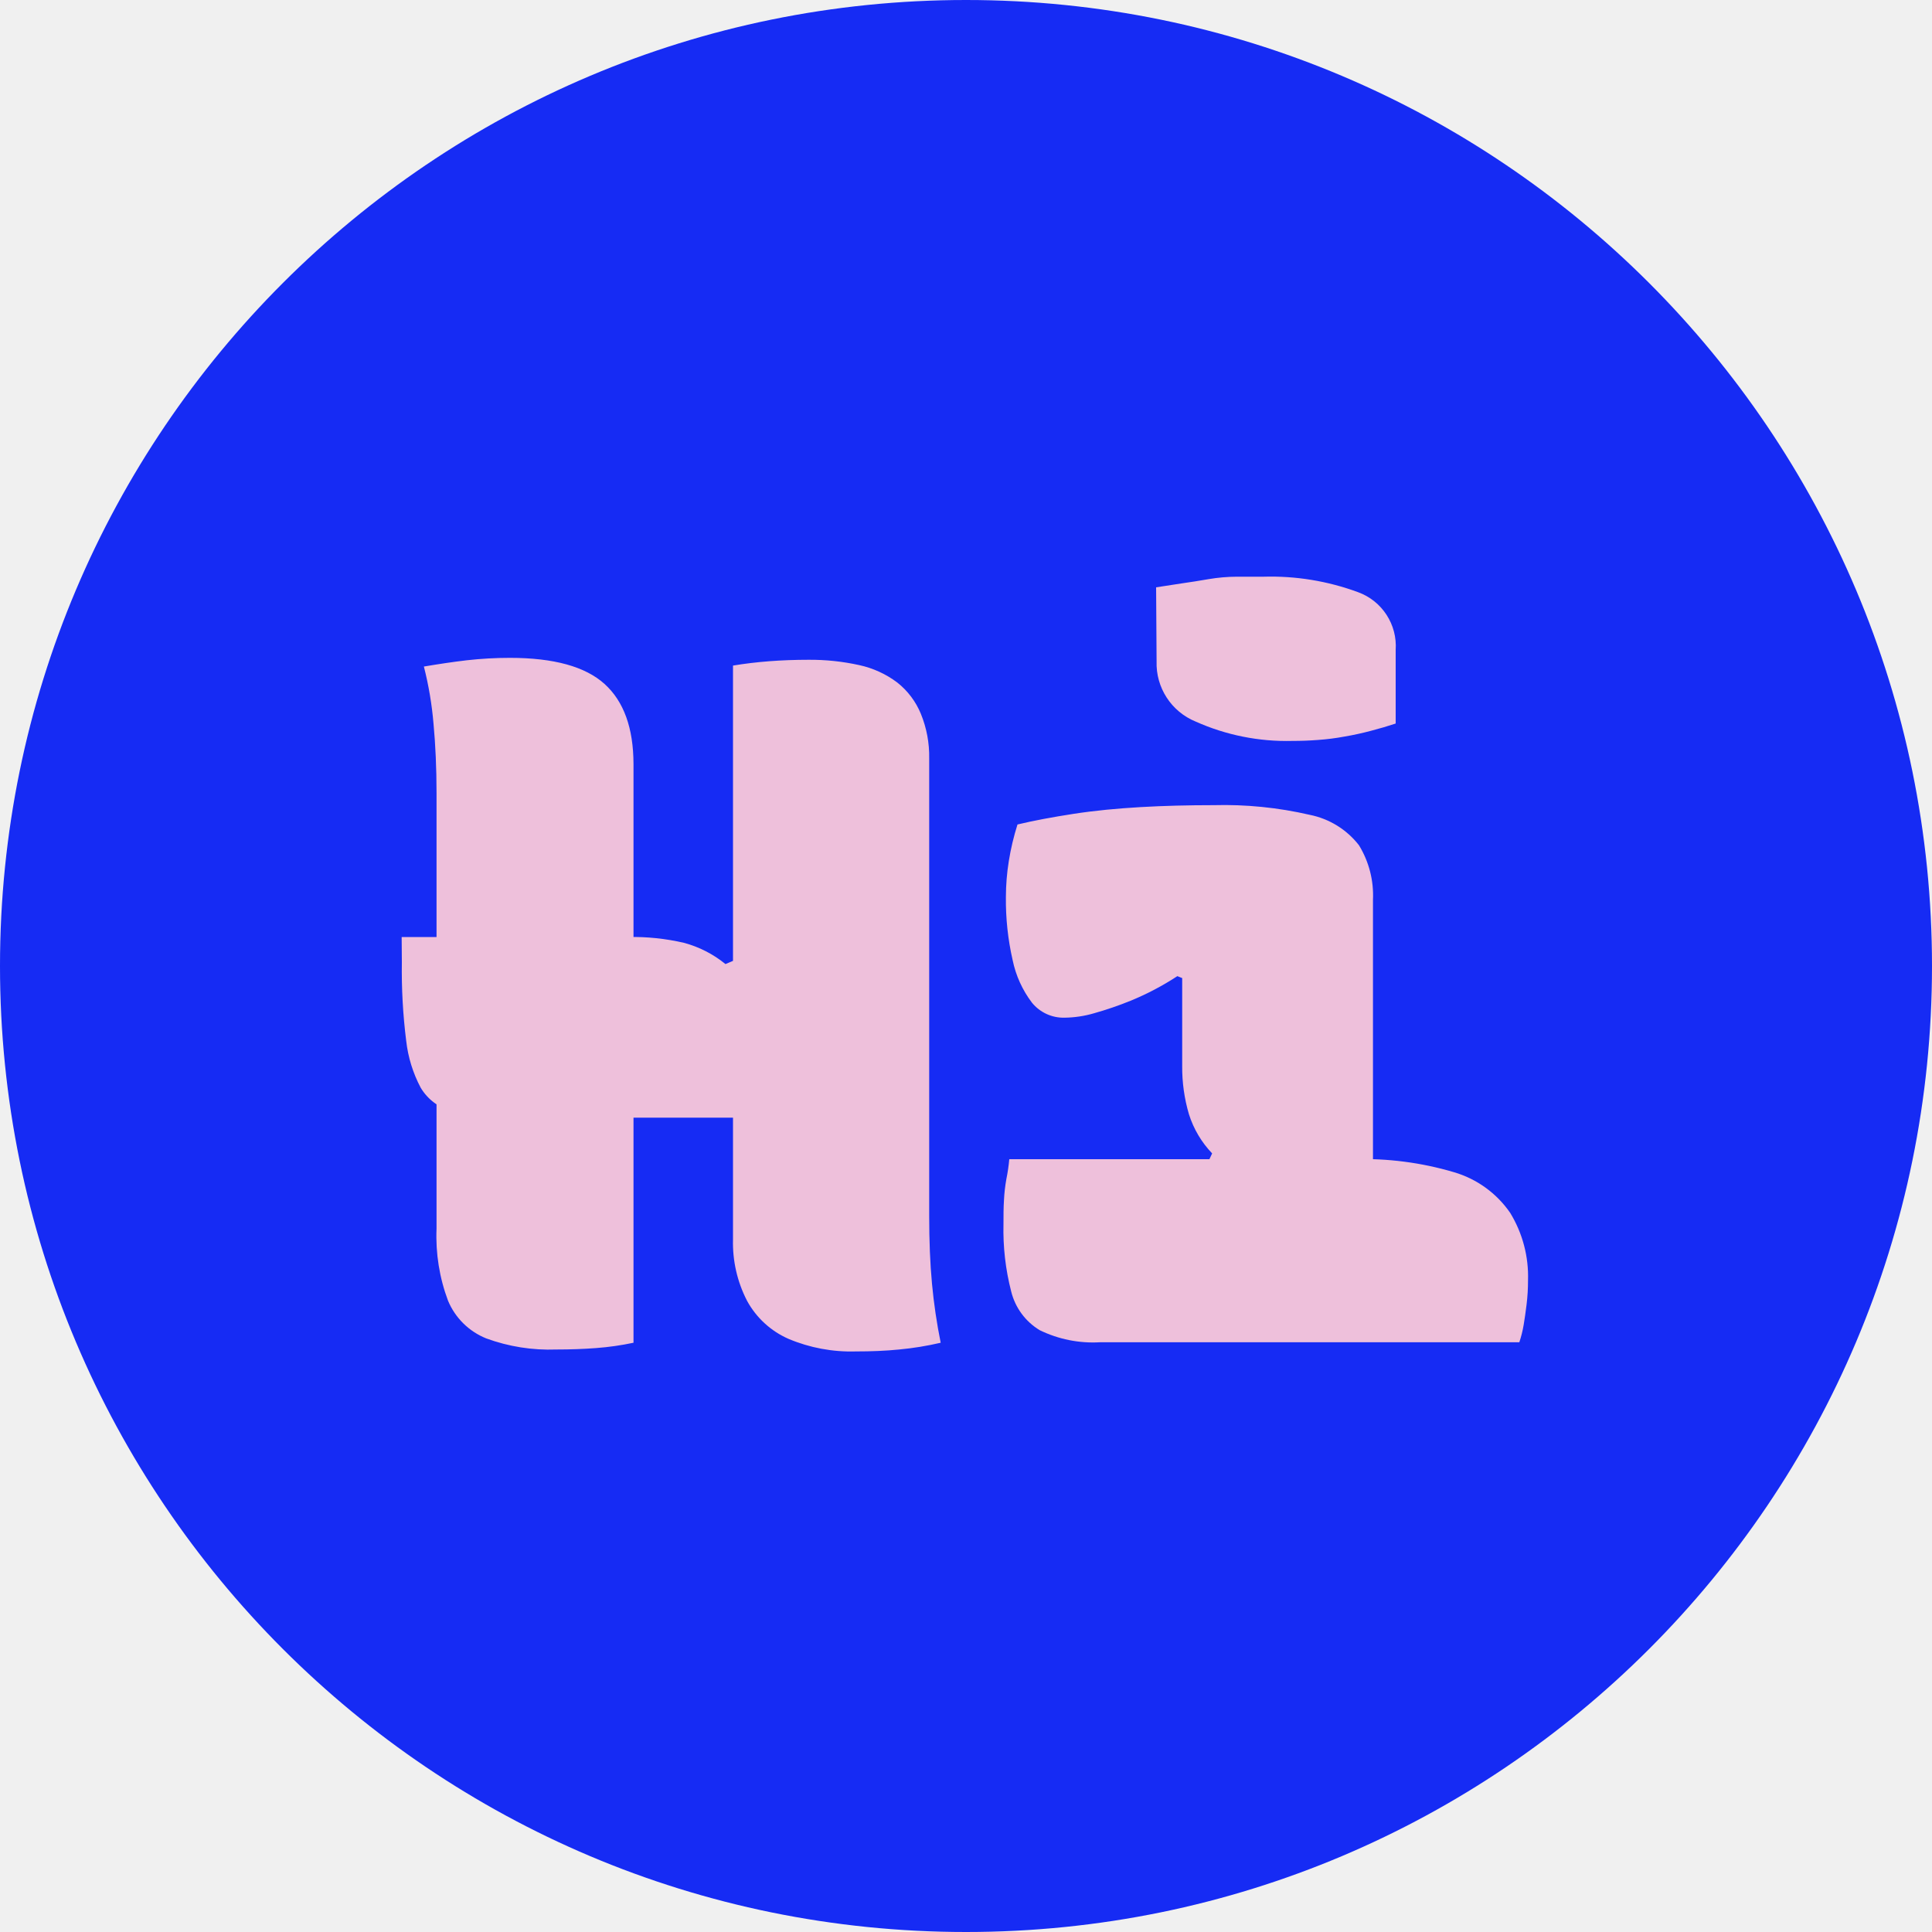
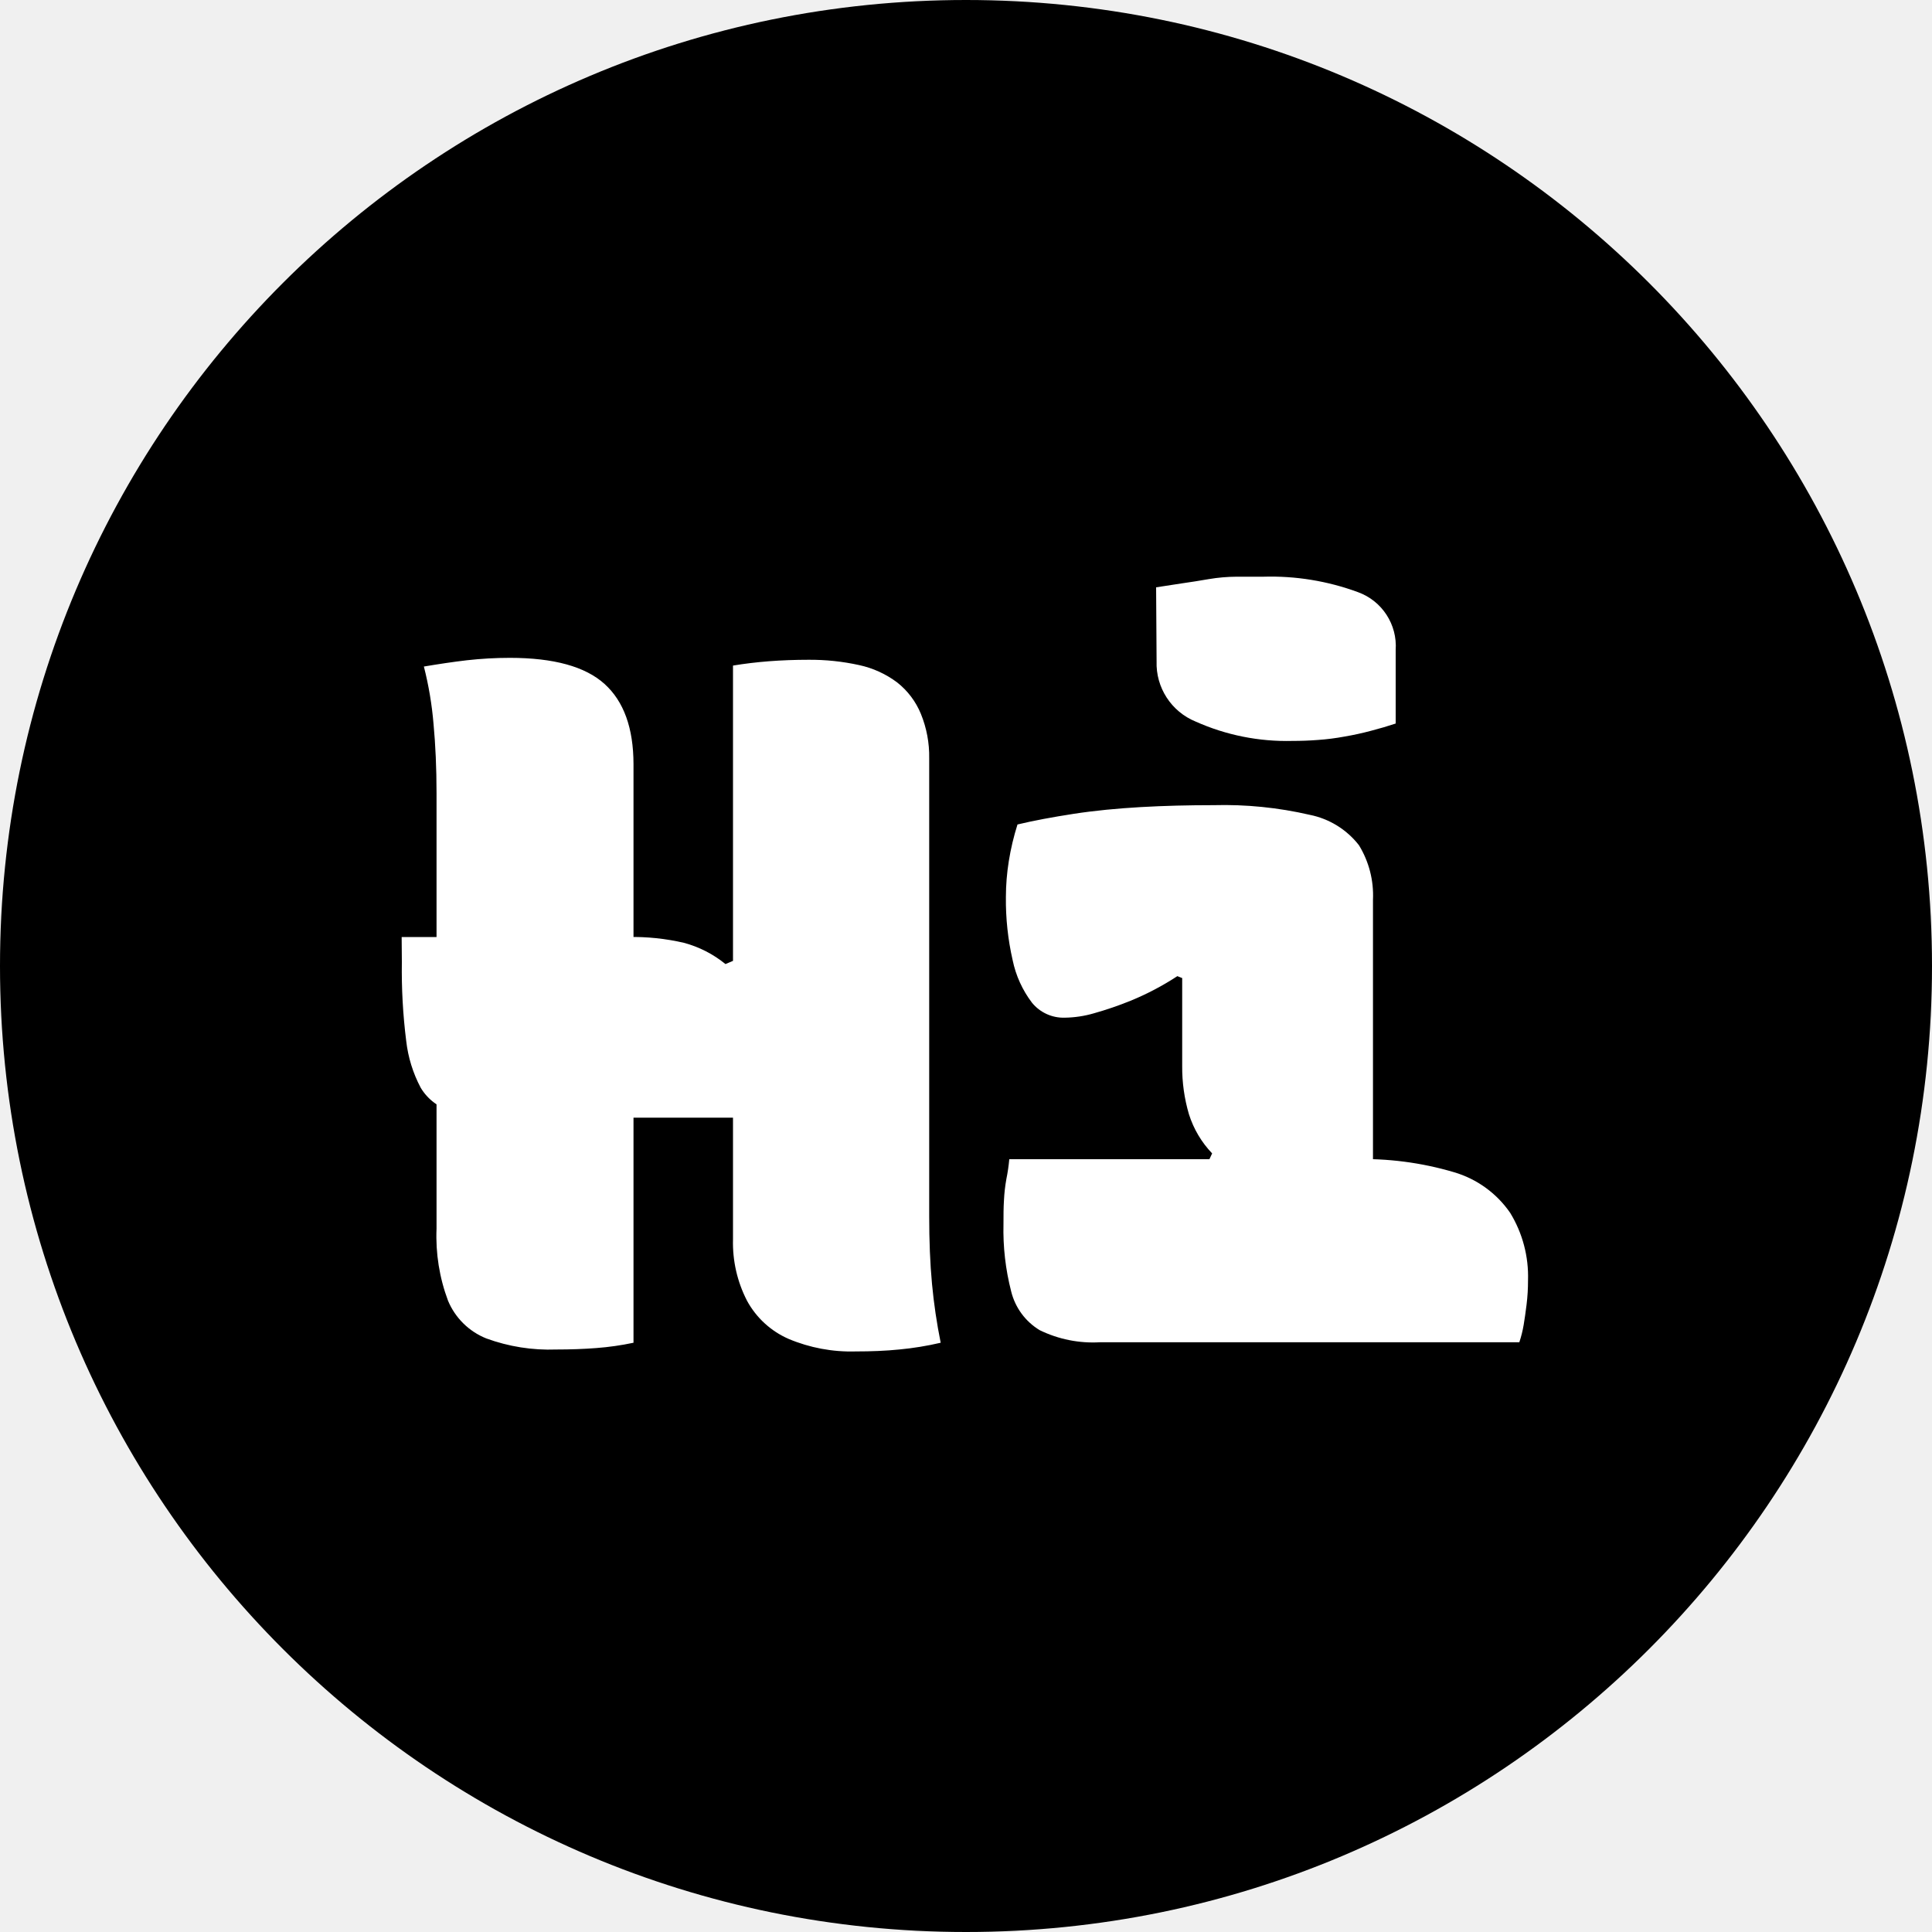
<svg xmlns="http://www.w3.org/2000/svg" viewBox="0 0 200 200">
  <defs>
-     <style>.a{fill:#162bf4;}.b{fill:#eec0db;}</style>
+     <style>.a{fill:#fff;}</style>
  </defs>
-   <circle class="a" cx="100" cy="100" r="100" />
-   <path class="b" d="M420.58,1225H444a23.42,23.42,0,0,1,5.8.6,11.51,11.51,0,0,1,4.3,2.2l5.4-2.3.1,18.2h-28a20.93,20.93,0,0,1-5.75-.65,5.34,5.34,0,0,1-3.3-2.45,13.61,13.61,0,0,1-1.5-4.85,58.37,58.37,0,0,1-.45-8.15Zm2.3-28c1.54-.26,3-.48,4.45-.65a40.2,40.2,0,0,1,4.45-.25q6.81,0,9.8,2.7t3,8.3V1267a29,29,0,0,1-3.85.55c-1.29.1-2.68.15-4.15.15a19,19,0,0,1-7.25-1.15,7.19,7.19,0,0,1-3.95-3.9,19,19,0,0,1-1.19-7.45v-45.1c0-2.6-.11-5-.31-7.15A36.15,36.15,0,0,0,422.88,1197Zm53.5,70a32,32,0,0,1-4.3.7c-1.39.14-2.89.2-4.5.2a16.65,16.65,0,0,1-6.95-1.3,9,9,0,0,1-4.3-3.95,13.09,13.09,0,0,1-1.45-6.35v-59.4q1.8-.3,3.75-.45c1.31-.1,2.65-.15,4.06-.15a23.51,23.51,0,0,1,5.25.55,10.09,10.09,0,0,1,3.94,1.8,8,8,0,0,1,2.45,3.25,11.65,11.65,0,0,1,.86,4.6v47.4c0,2.54.09,4.87.29,7A58,58,0,0,0,476.38,1267Z" transform="translate(-379 -1128)" />
-   <path class="b" d="M483.48,1248h35.6a33.08,33.08,0,0,1,10.45,1.35,10.72,10.72,0,0,1,5.8,4.2,12.63,12.63,0,0,1,1.85,7,20.11,20.11,0,0,1-.15,2.5q-.15,1.2-.3,2.1a11.85,11.85,0,0,1-.45,1.8h-43.4a12.58,12.58,0,0,1-6.25-1.25,6.49,6.49,0,0,1-2.95-4,25.47,25.47,0,0,1-.8-7c0-.86,0-1.68.05-2.45a17,17,0,0,1,.25-2.2A18.55,18.55,0,0,0,483.48,1248Zm20.3.9.7-1.5a10.38,10.38,0,0,1-2.4-4.05,17.17,17.17,0,0,1-.7-5v-9.1l-.5-.2a28.82,28.82,0,0,1-4.85,2.55,36,36,0,0,1-3.8,1.3,11.33,11.33,0,0,1-3,.45,4.21,4.21,0,0,1-3.4-1.55,10.92,10.92,0,0,1-2-4.4,27.93,27.93,0,0,1-.7-6.55,23.74,23.74,0,0,1,.3-3.7,26.47,26.47,0,0,1,.9-3.8c1.67-.4,3.6-.76,5.8-1.1s4.52-.56,6.95-.7,4.95-.2,7.55-.2a39.5,39.5,0,0,1,9.95,1,8.58,8.58,0,0,1,5.1,3.15,9.93,9.93,0,0,1,1.45,5.65v29.5Zm-5.1-60.1,2.6-.4q1.41-.2,2.85-.45a17.84,17.84,0,0,1,2.9-.25h2.75a26.09,26.09,0,0,1,9.8,1.6,5.94,5.94,0,0,1,3.9,6v7.6q-1.2.4-2.55.75c-.9.24-1.81.44-2.75.6a24.34,24.34,0,0,1-2.75.35c-.9.07-1.78.1-2.65.1a23.08,23.08,0,0,1-10-2,6.51,6.51,0,0,1-4.05-6.25Z" transform="translate(-379 -1128)" />
+   <circle cx="100" cy="100" r="100" />
+   <path class="a" d="M420.58,1225H444a23.42,23.42,0,0,1,5.8.6,11.51,11.51,0,0,1,4.3,2.2l5.4-2.3.1,18.2h-28a20.93,20.93,0,0,1-5.75-.65,5.34,5.34,0,0,1-3.3-2.45,13.61,13.61,0,0,1-1.5-4.85,58.37,58.37,0,0,1-.45-8.15Zm2.3-28c1.54-.26,3-.48,4.45-.65a40.2,40.2,0,0,1,4.45-.25q6.81,0,9.8,2.7t3,8.3V1267a29,29,0,0,1-3.85.55c-1.29.1-2.68.15-4.15.15a19,19,0,0,1-7.25-1.15,7.19,7.19,0,0,1-3.95-3.9,19,19,0,0,1-1.19-7.45v-45.1c0-2.6-.11-5-.31-7.15A36.15,36.15,0,0,0,422.88,1197Zm53.5,70a32,32,0,0,1-4.3.7c-1.39.14-2.89.2-4.5.2a16.65,16.65,0,0,1-6.95-1.3,9,9,0,0,1-4.3-3.95,13.09,13.09,0,0,1-1.45-6.35v-59.4q1.8-.3,3.75-.45c1.31-.1,2.65-.15,4.06-.15a23.51,23.51,0,0,1,5.25.55,10.09,10.09,0,0,1,3.94,1.8,8,8,0,0,1,2.45,3.25,11.65,11.65,0,0,1,.86,4.6v47.4c0,2.54.09,4.87.29,7A58,58,0,0,0,476.38,1267Z" transform="translate(-379 -1128)" />
+   <path class="a" d="M483.48,1248h35.6a33.08,33.08,0,0,1,10.45,1.35,10.72,10.72,0,0,1,5.8,4.2,12.63,12.63,0,0,1,1.85,7,20.11,20.11,0,0,1-.15,2.5q-.15,1.2-.3,2.1a11.85,11.85,0,0,1-.45,1.8h-43.4a12.58,12.58,0,0,1-6.25-1.25,6.49,6.49,0,0,1-2.95-4,25.47,25.47,0,0,1-.8-7c0-.86,0-1.68.05-2.45a17,17,0,0,1,.25-2.2A18.55,18.55,0,0,0,483.48,1248Zm20.3.9.7-1.5a10.38,10.38,0,0,1-2.4-4.05,17.17,17.17,0,0,1-.7-5v-9.1l-.5-.2a28.82,28.82,0,0,1-4.85,2.55,36,36,0,0,1-3.8,1.3,11.33,11.33,0,0,1-3,.45,4.21,4.21,0,0,1-3.4-1.55,10.92,10.92,0,0,1-2-4.4,27.93,27.93,0,0,1-.7-6.55,23.74,23.74,0,0,1,.3-3.7,26.47,26.47,0,0,1,.9-3.8c1.67-.4,3.6-.76,5.8-1.1s4.52-.56,6.95-.7,4.95-.2,7.55-.2a39.5,39.5,0,0,1,9.95,1,8.58,8.58,0,0,1,5.1,3.15,9.93,9.93,0,0,1,1.45,5.65v29.5Zm-5.1-60.1,2.6-.4q1.41-.2,2.85-.45a17.84,17.84,0,0,1,2.9-.25h2.75a26.09,26.09,0,0,1,9.8,1.6,5.94,5.94,0,0,1,3.9,6v7.6q-1.2.4-2.55.75c-.9.24-1.81.44-2.75.6a24.34,24.34,0,0,1-2.75.35c-.9.07-1.78.1-2.65.1a23.08,23.08,0,0,1-10-2,6.51,6.51,0,0,1-4.05-6.25Z" transform="translate(-379 -1128)" />
</svg>
